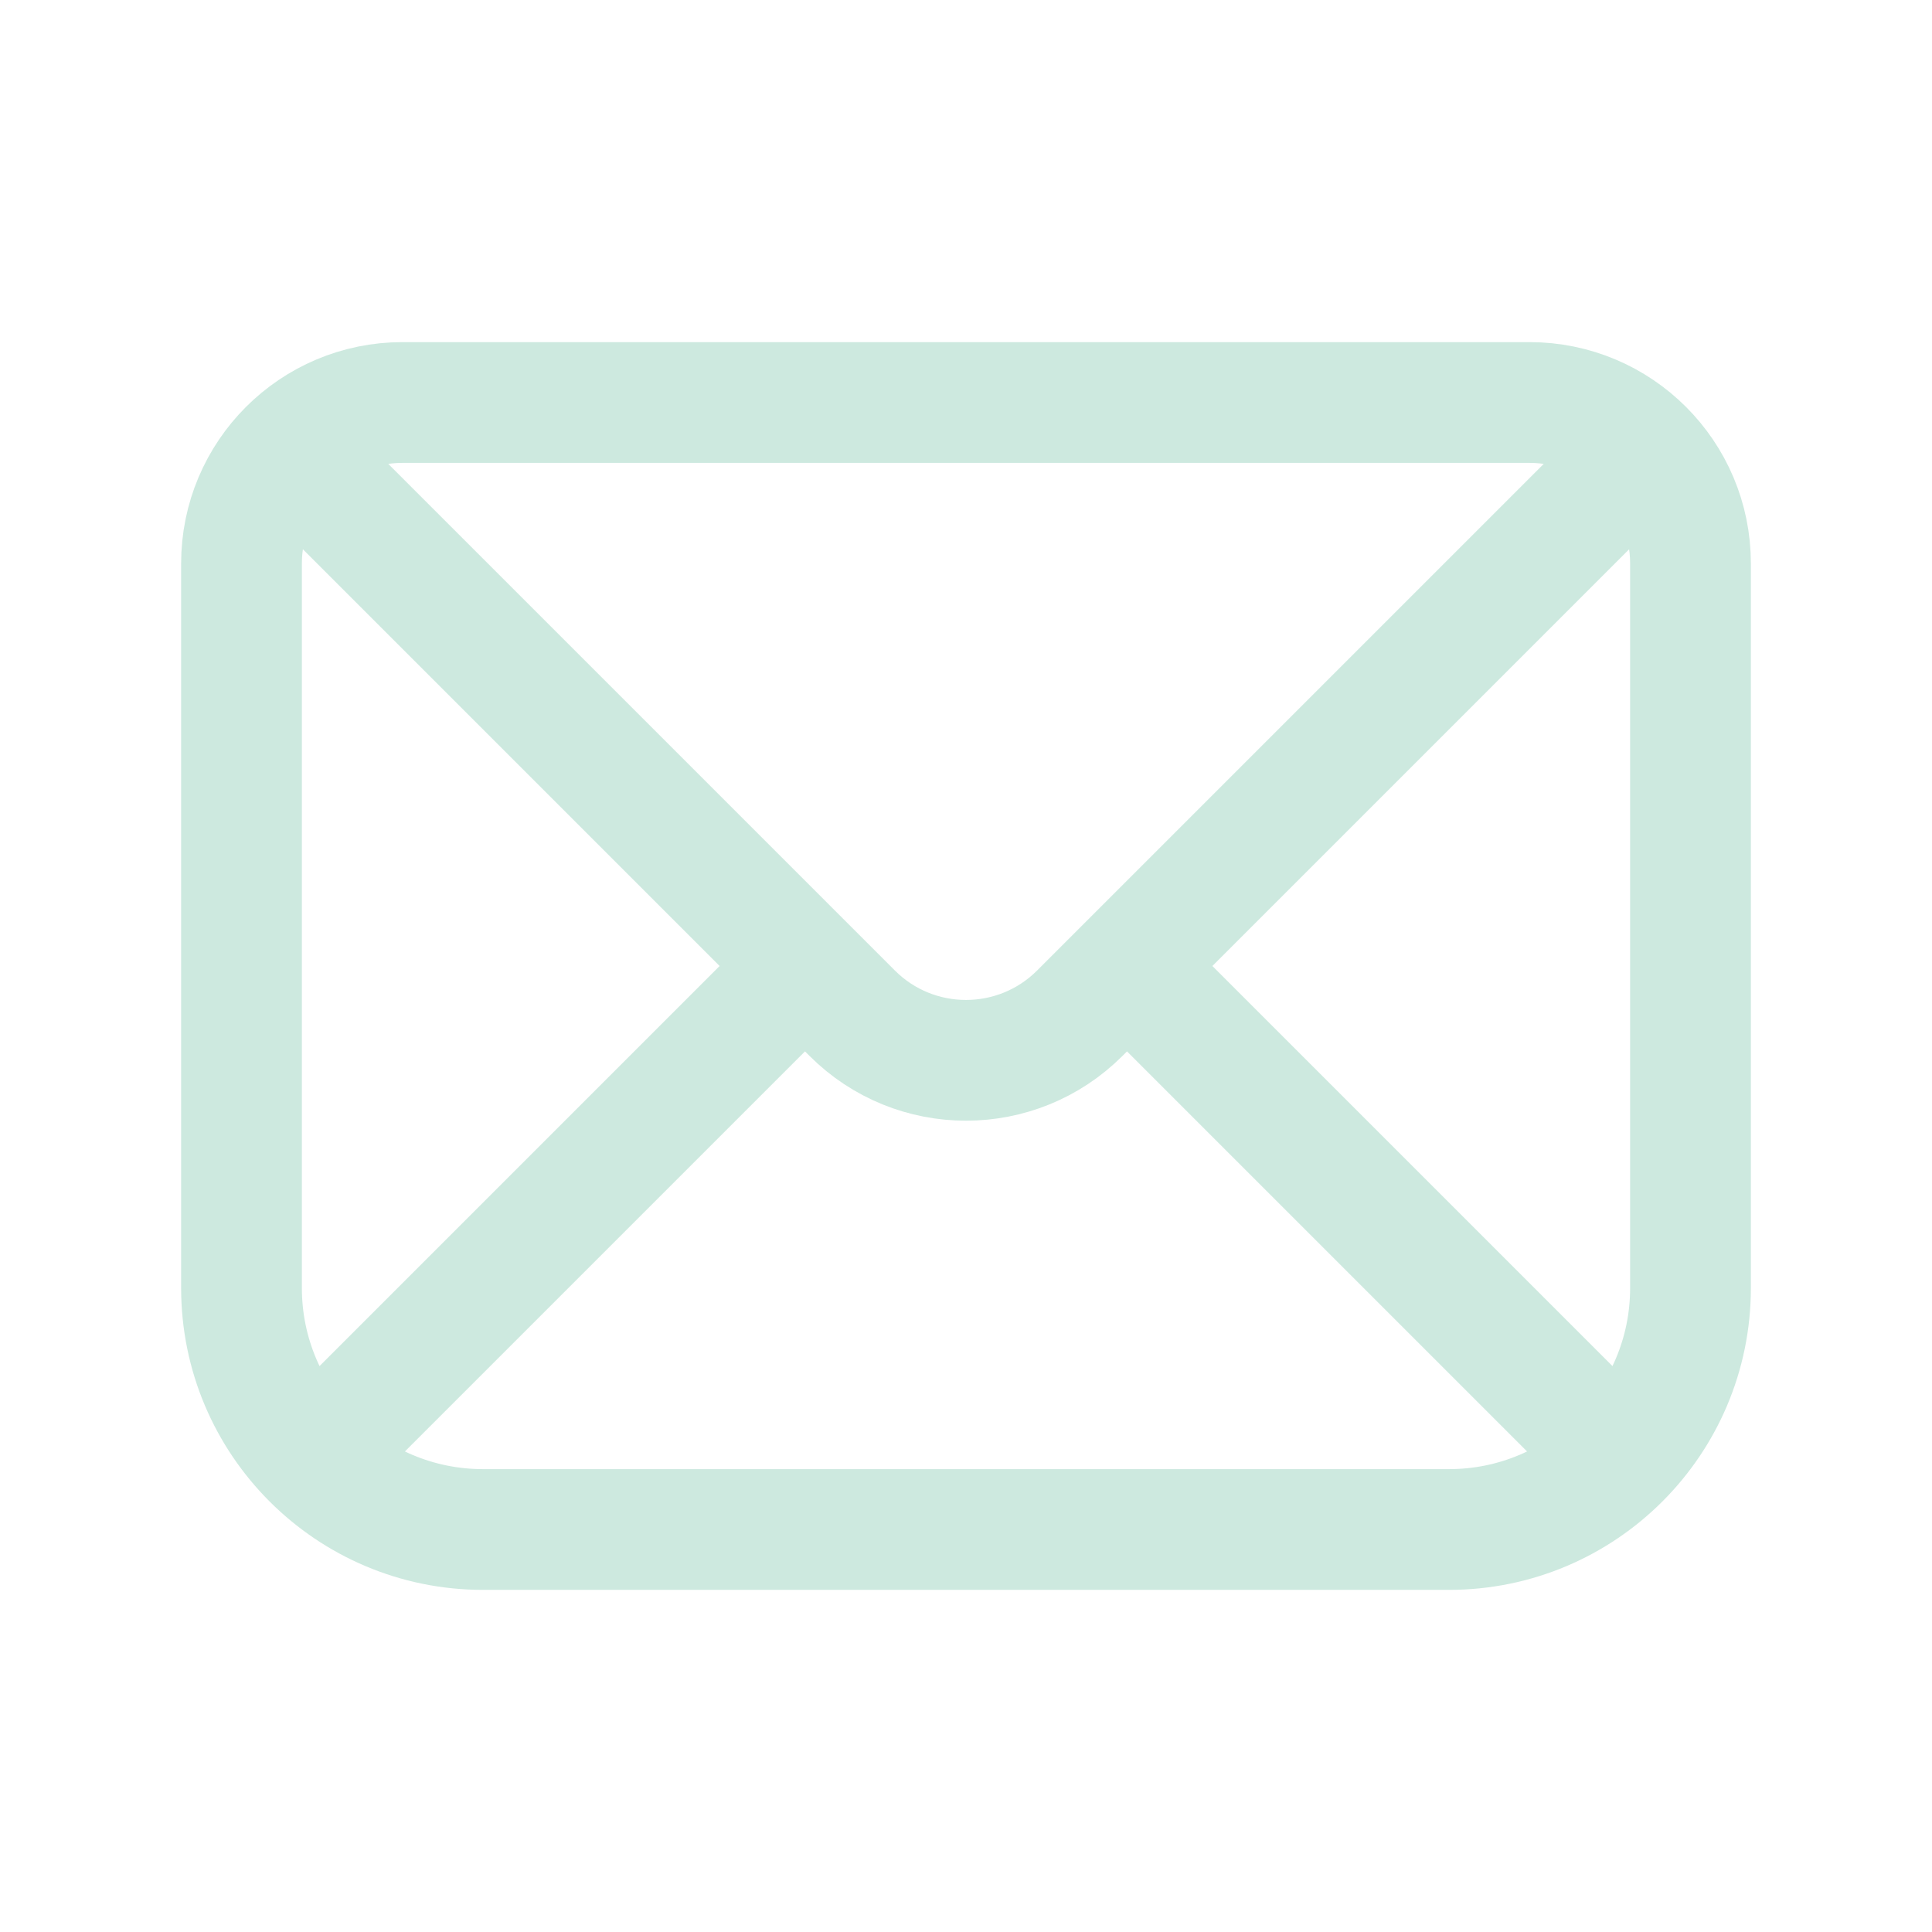
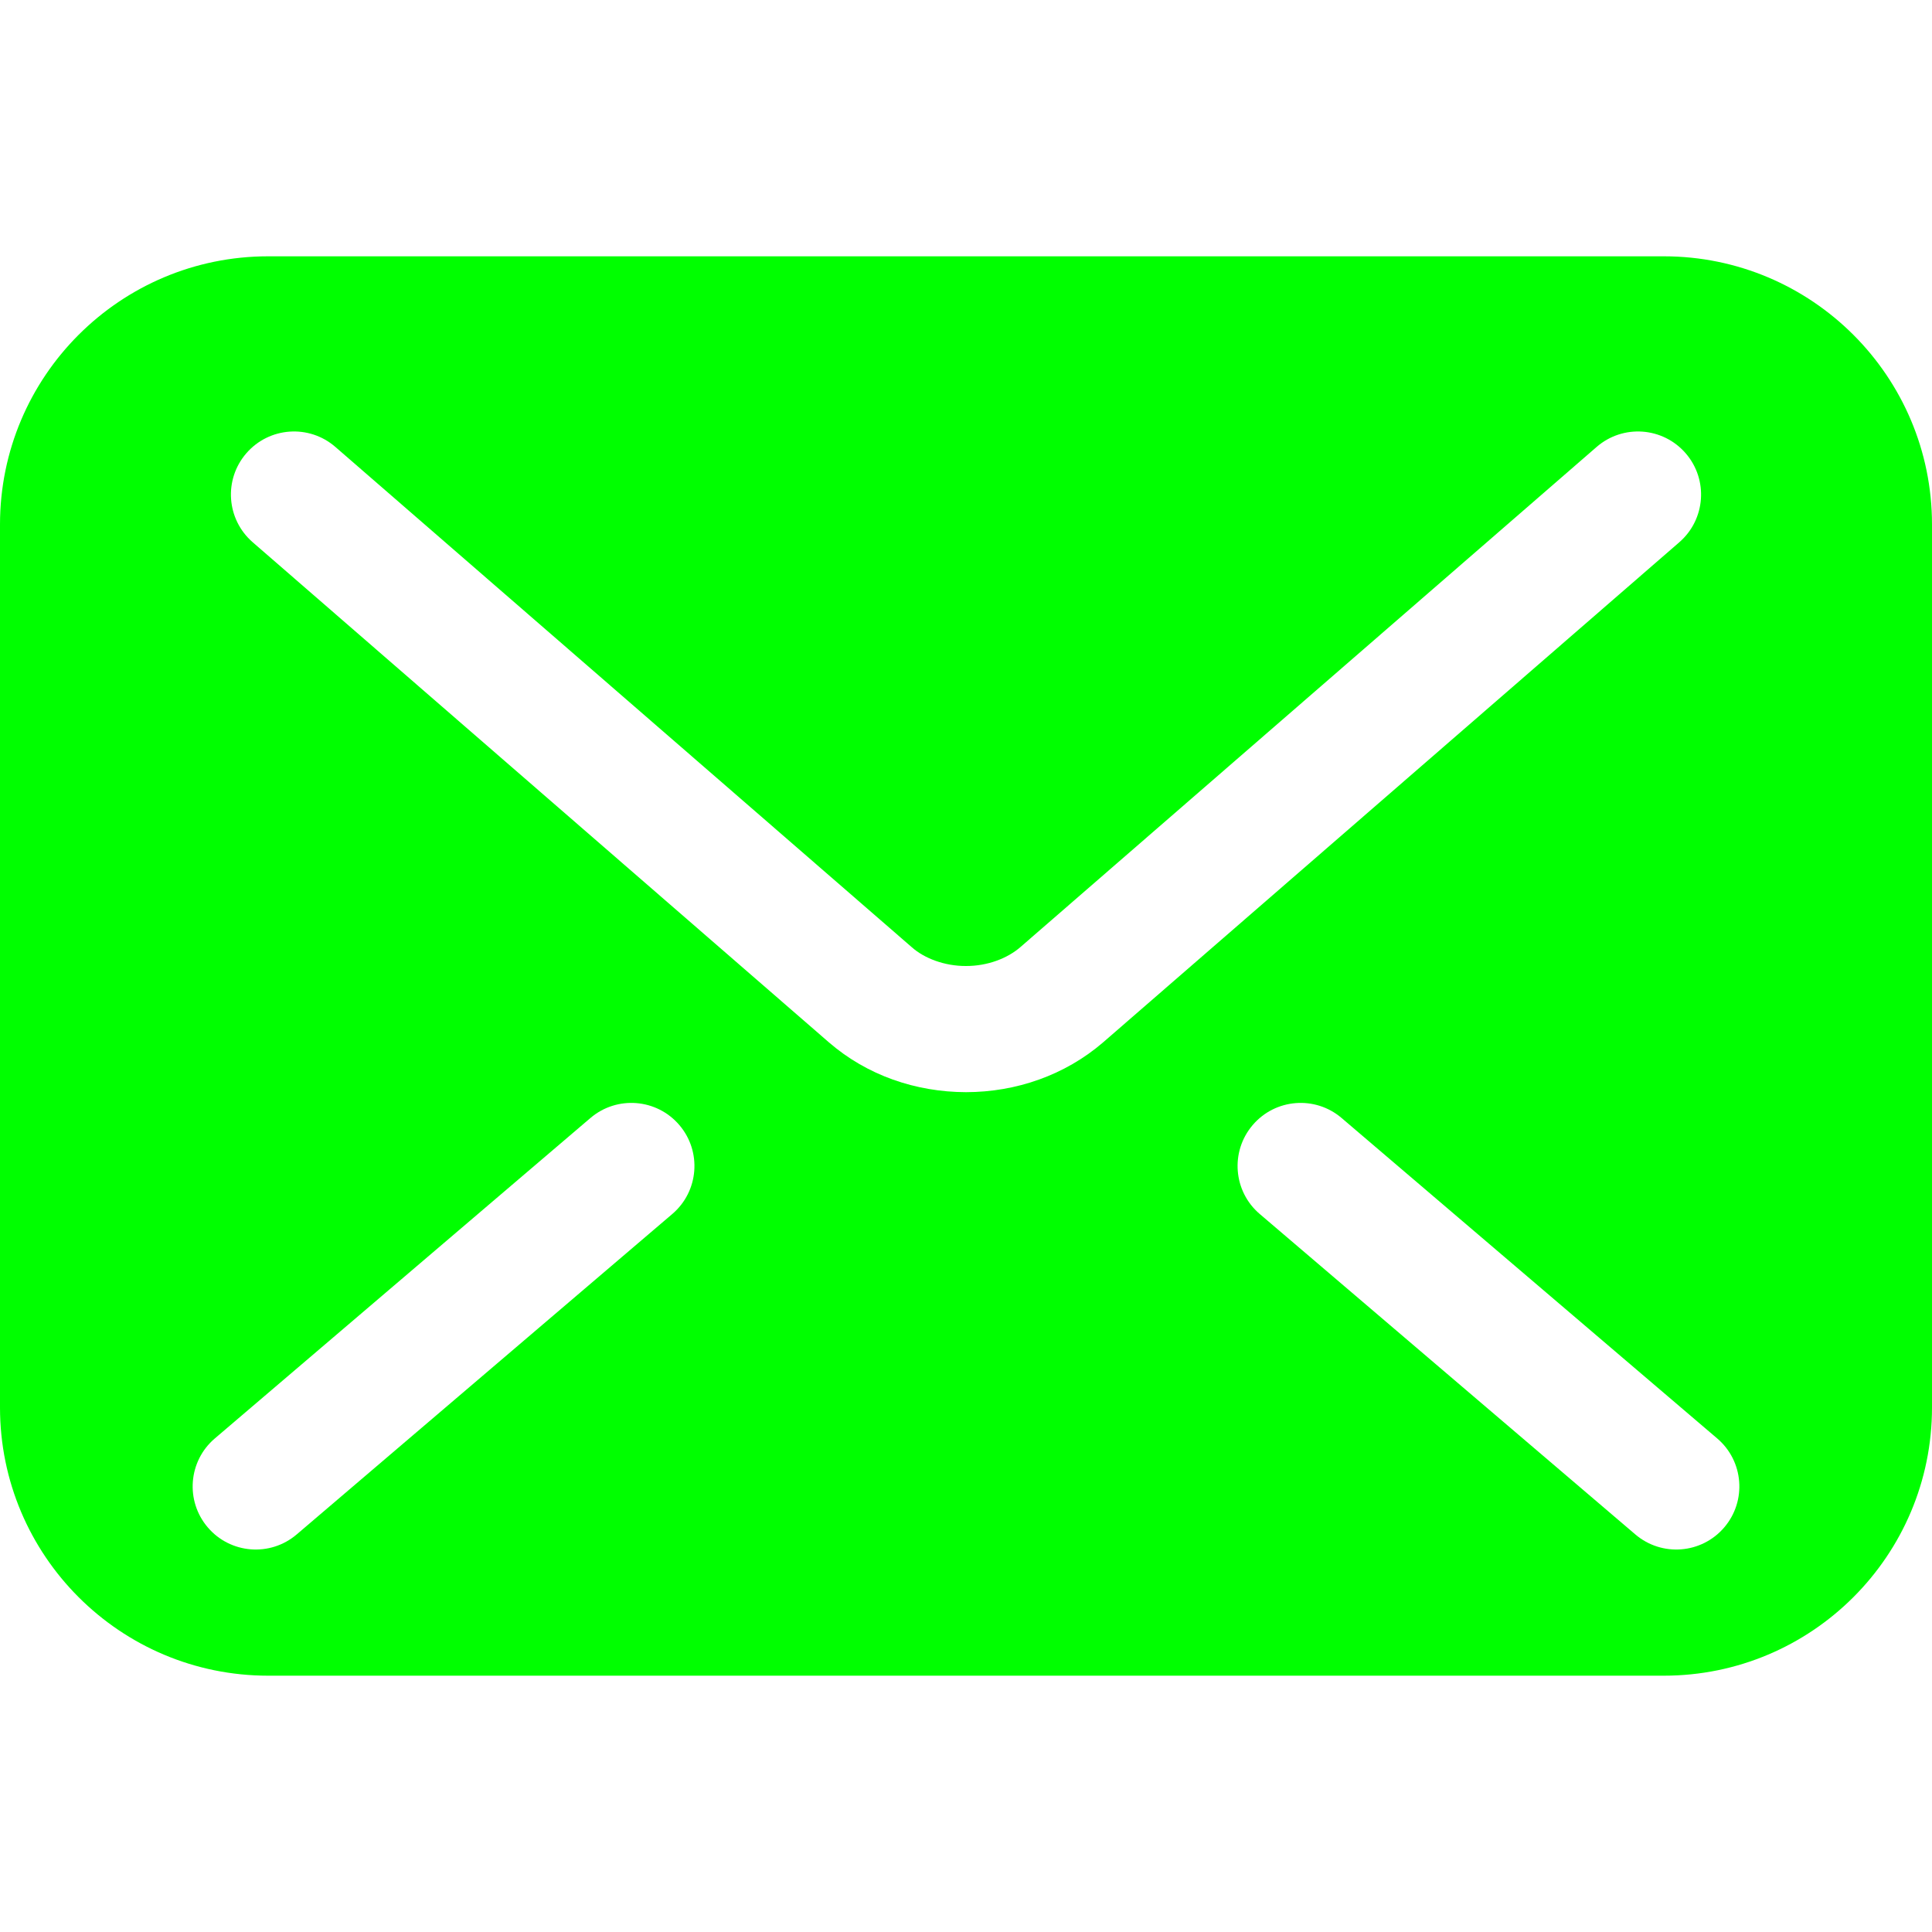
- <svg xmlns="http://www.w3.org/2000/svg" width="24" height="24" viewBox="0 0 24 24" fill="none">
-   <path d="M4 6L10 12M20 6L14 12M10 12L10.586 12.586C11.367 13.367 12.633 13.367 13.414 12.586L14 12M10 12L3.879 18.121M14 12L20.121 18.121M20.121 18.121C20.664 17.578 21 16.828 21 16V7C21 5.895 20.105 5 19 5H5C3.895 5 3 5.895 3 7V16C3 16.828 3.336 17.578 3.879 18.121M20.121 18.121C19.578 18.664 18.828 19 18 19H6C5.172 19 4.422 18.664 3.879 18.121" stroke="#CDE9DF" stroke-width="1.5" stroke-linecap="round" />
+ <svg xmlns="http://www.w3.org/2000/svg" height="800px" width="800px" version="1.1" id="_x32_" viewBox="0 0 512 512" xml:space="preserve" fill="#00ff00">
+   <g id="SVGRepo_bgCarrier" stroke-width="0" />
+   <g id="SVGRepo_tracerCarrier" stroke-linecap="round" stroke-linejoin="round" />
+   <g id="SVGRepo_iconCarrier">
+     <style type="text/css"> .st0{fill:#00ff00;} </style>
+     <g>
+       <path class="st0" d="M440.917,67.925H71.083C31.827,67.925,0,99.752,0,139.008v233.984c0,39.256,31.827,71.083,71.083,71.083 h369.834c39.255,0,71.083-31.827,71.083-71.083V139.008C512,99.752,480.172,67.925,440.917,67.925z M178.166,321.72l-99.54,84.92 c-7.021,5.992-17.576,5.159-23.567-1.869c-5.992-7.021-5.159-17.576,1.87-23.567l99.54-84.92c7.02-5.992,17.574-5.159,23.566,1.87 C186.027,305.174,185.194,315.729,178.166,321.72z M256,289.436c-13.314-0.033-26.22-4.457-36.31-13.183l0.008,0.008l-0.032-0.024 c0.008,0.008,0.017,0.008,0.024,0.016L66.962,143.694c-6.98-6.058-7.723-16.612-1.674-23.583c6.057-6.98,16.612-7.723,23.582-1.674 l152.771,132.592c3.265,2.906,8.645,5.004,14.359,4.971c5.706,0.017,10.995-2.024,14.44-5.028l0.074-0.065l152.615-132.469 c6.971-6.049,17.526-5.306,23.583,1.674c6.048,6.97,5.306,17.525-1.674,23.583l-152.77,132.599 C282.211,284.929,269.322,289.419,256,289.436z M456.948,404.771c-5.992,7.028-16.547,7.861-23.566,1.869l-99.54-84.92 c-7.028-5.992-7.861-16.546-1.869-23.566c5.991-7.029,16.546-7.861,23.566-1.87l99.54,84.92 C462.107,387.195,462.94,397.75,456.948,404.771z" />
+     </g>
+   </g>
</svg>
